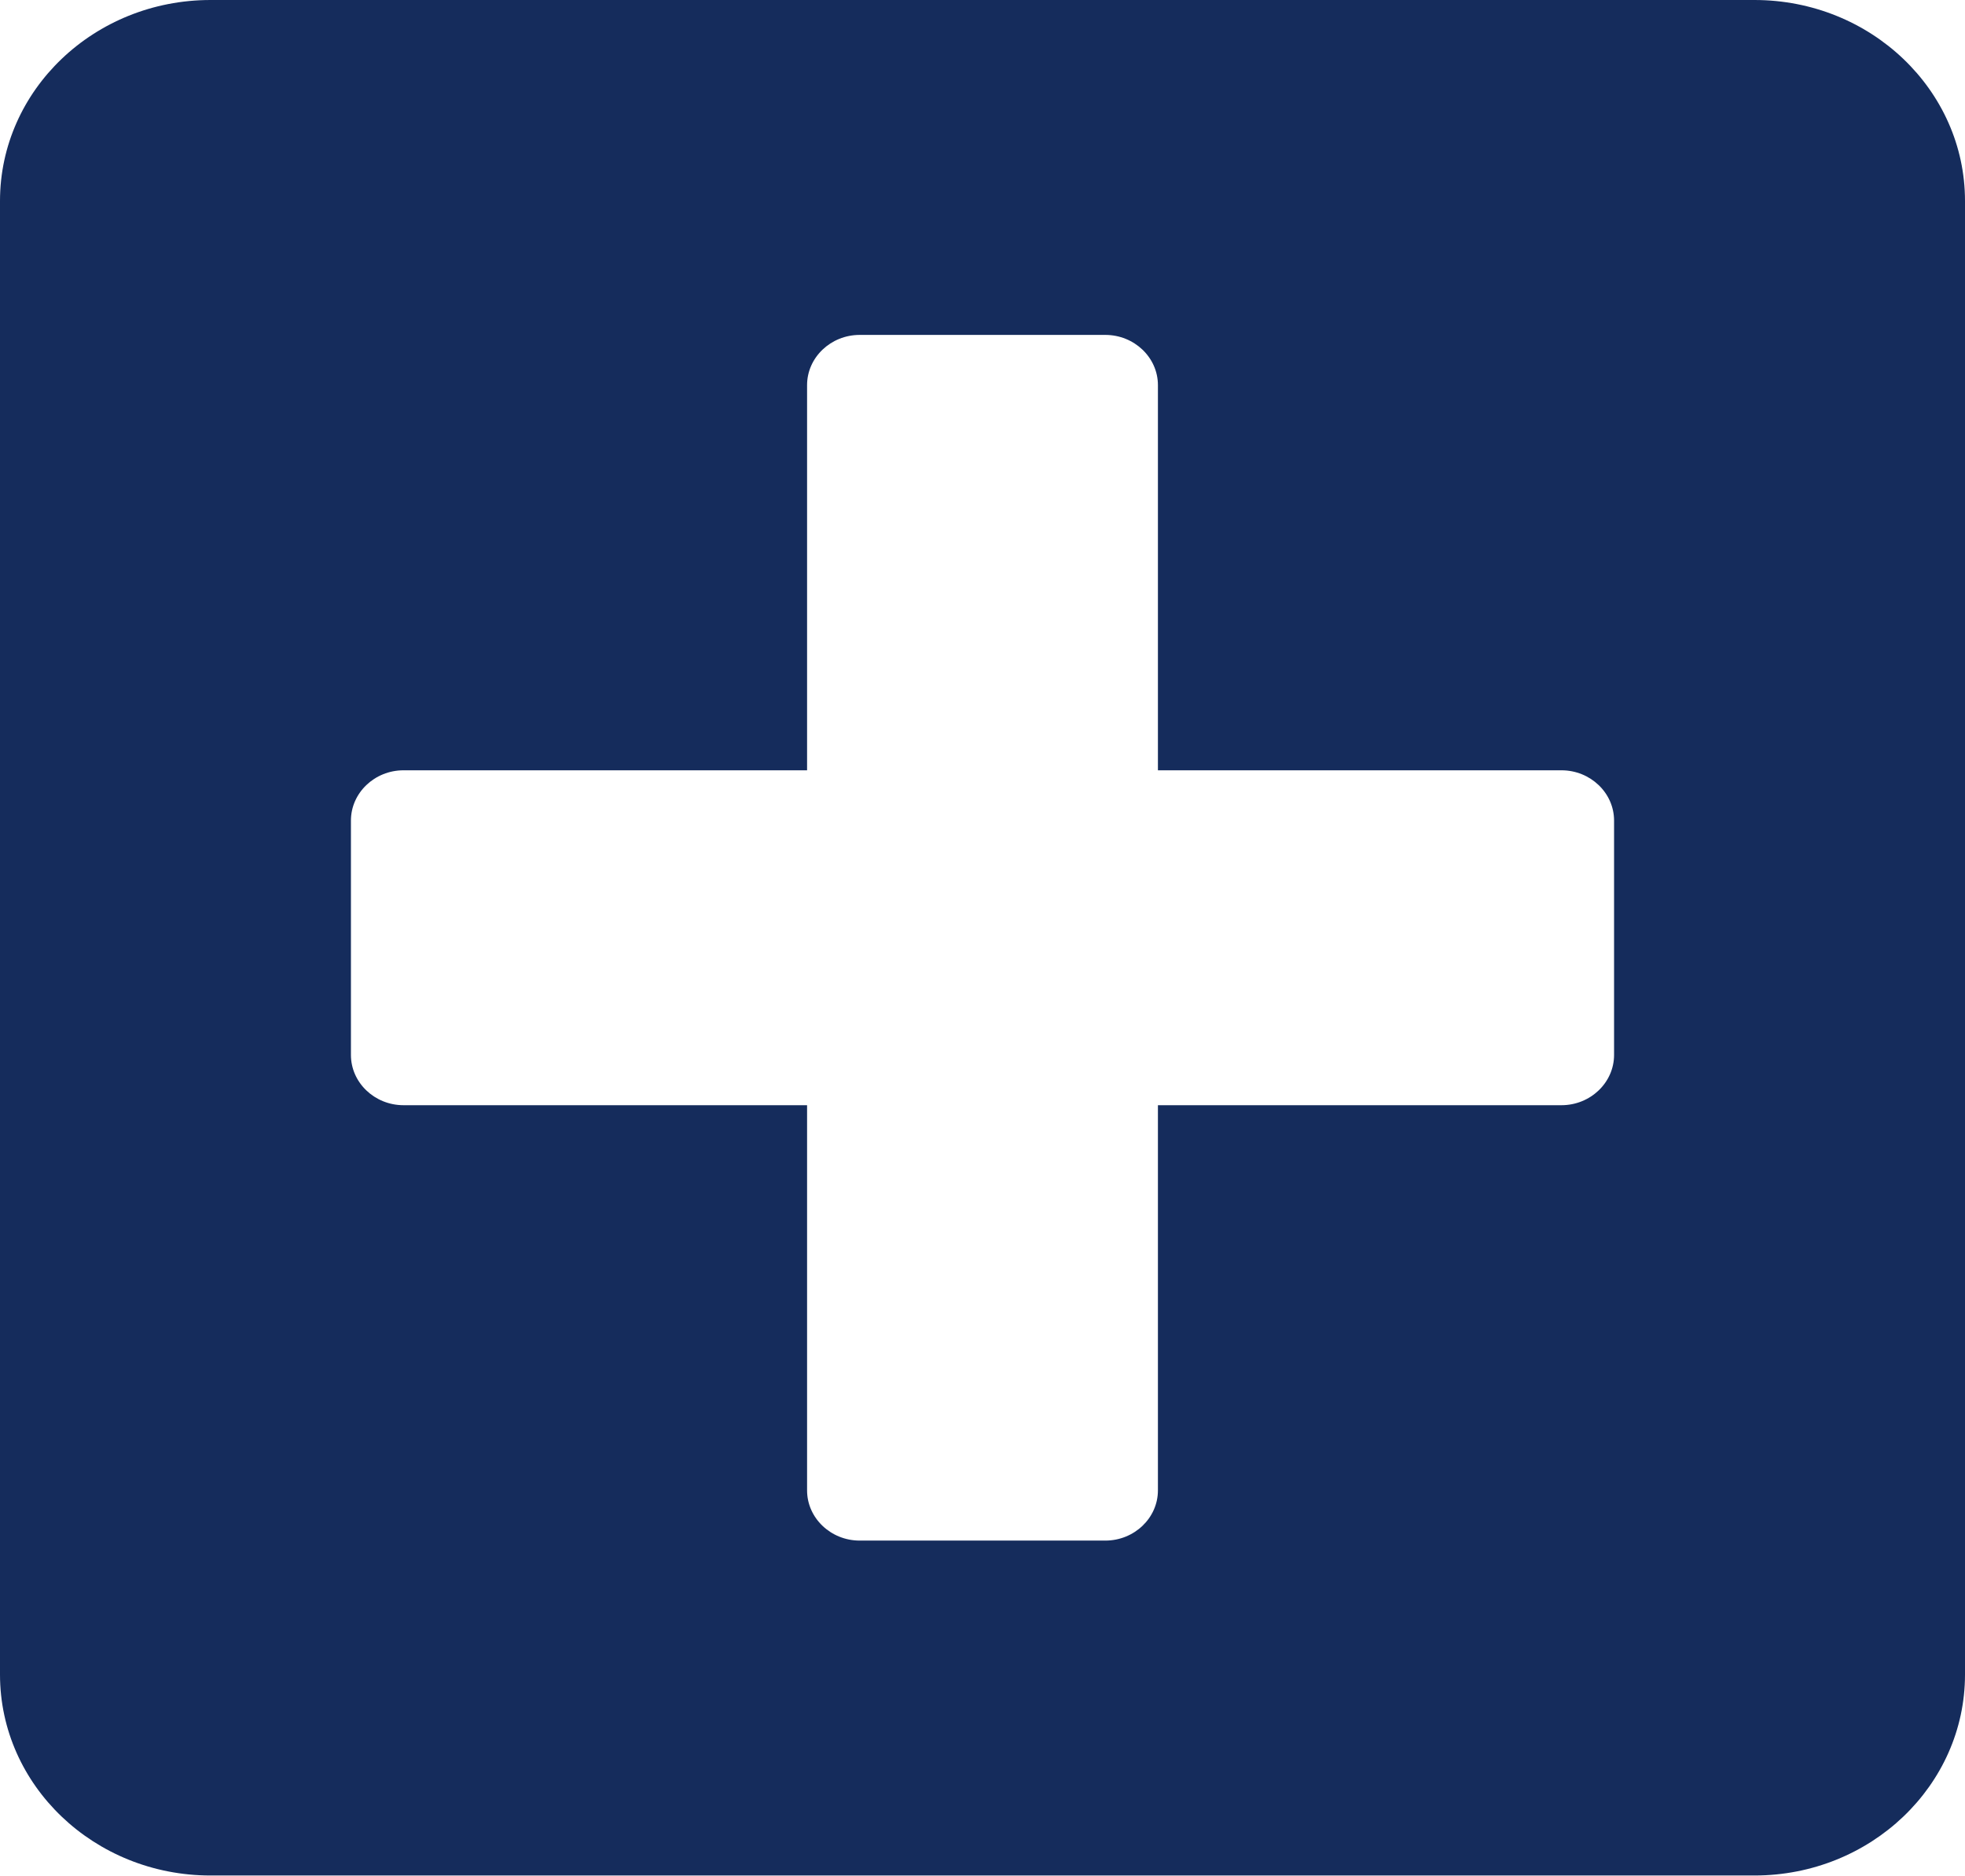
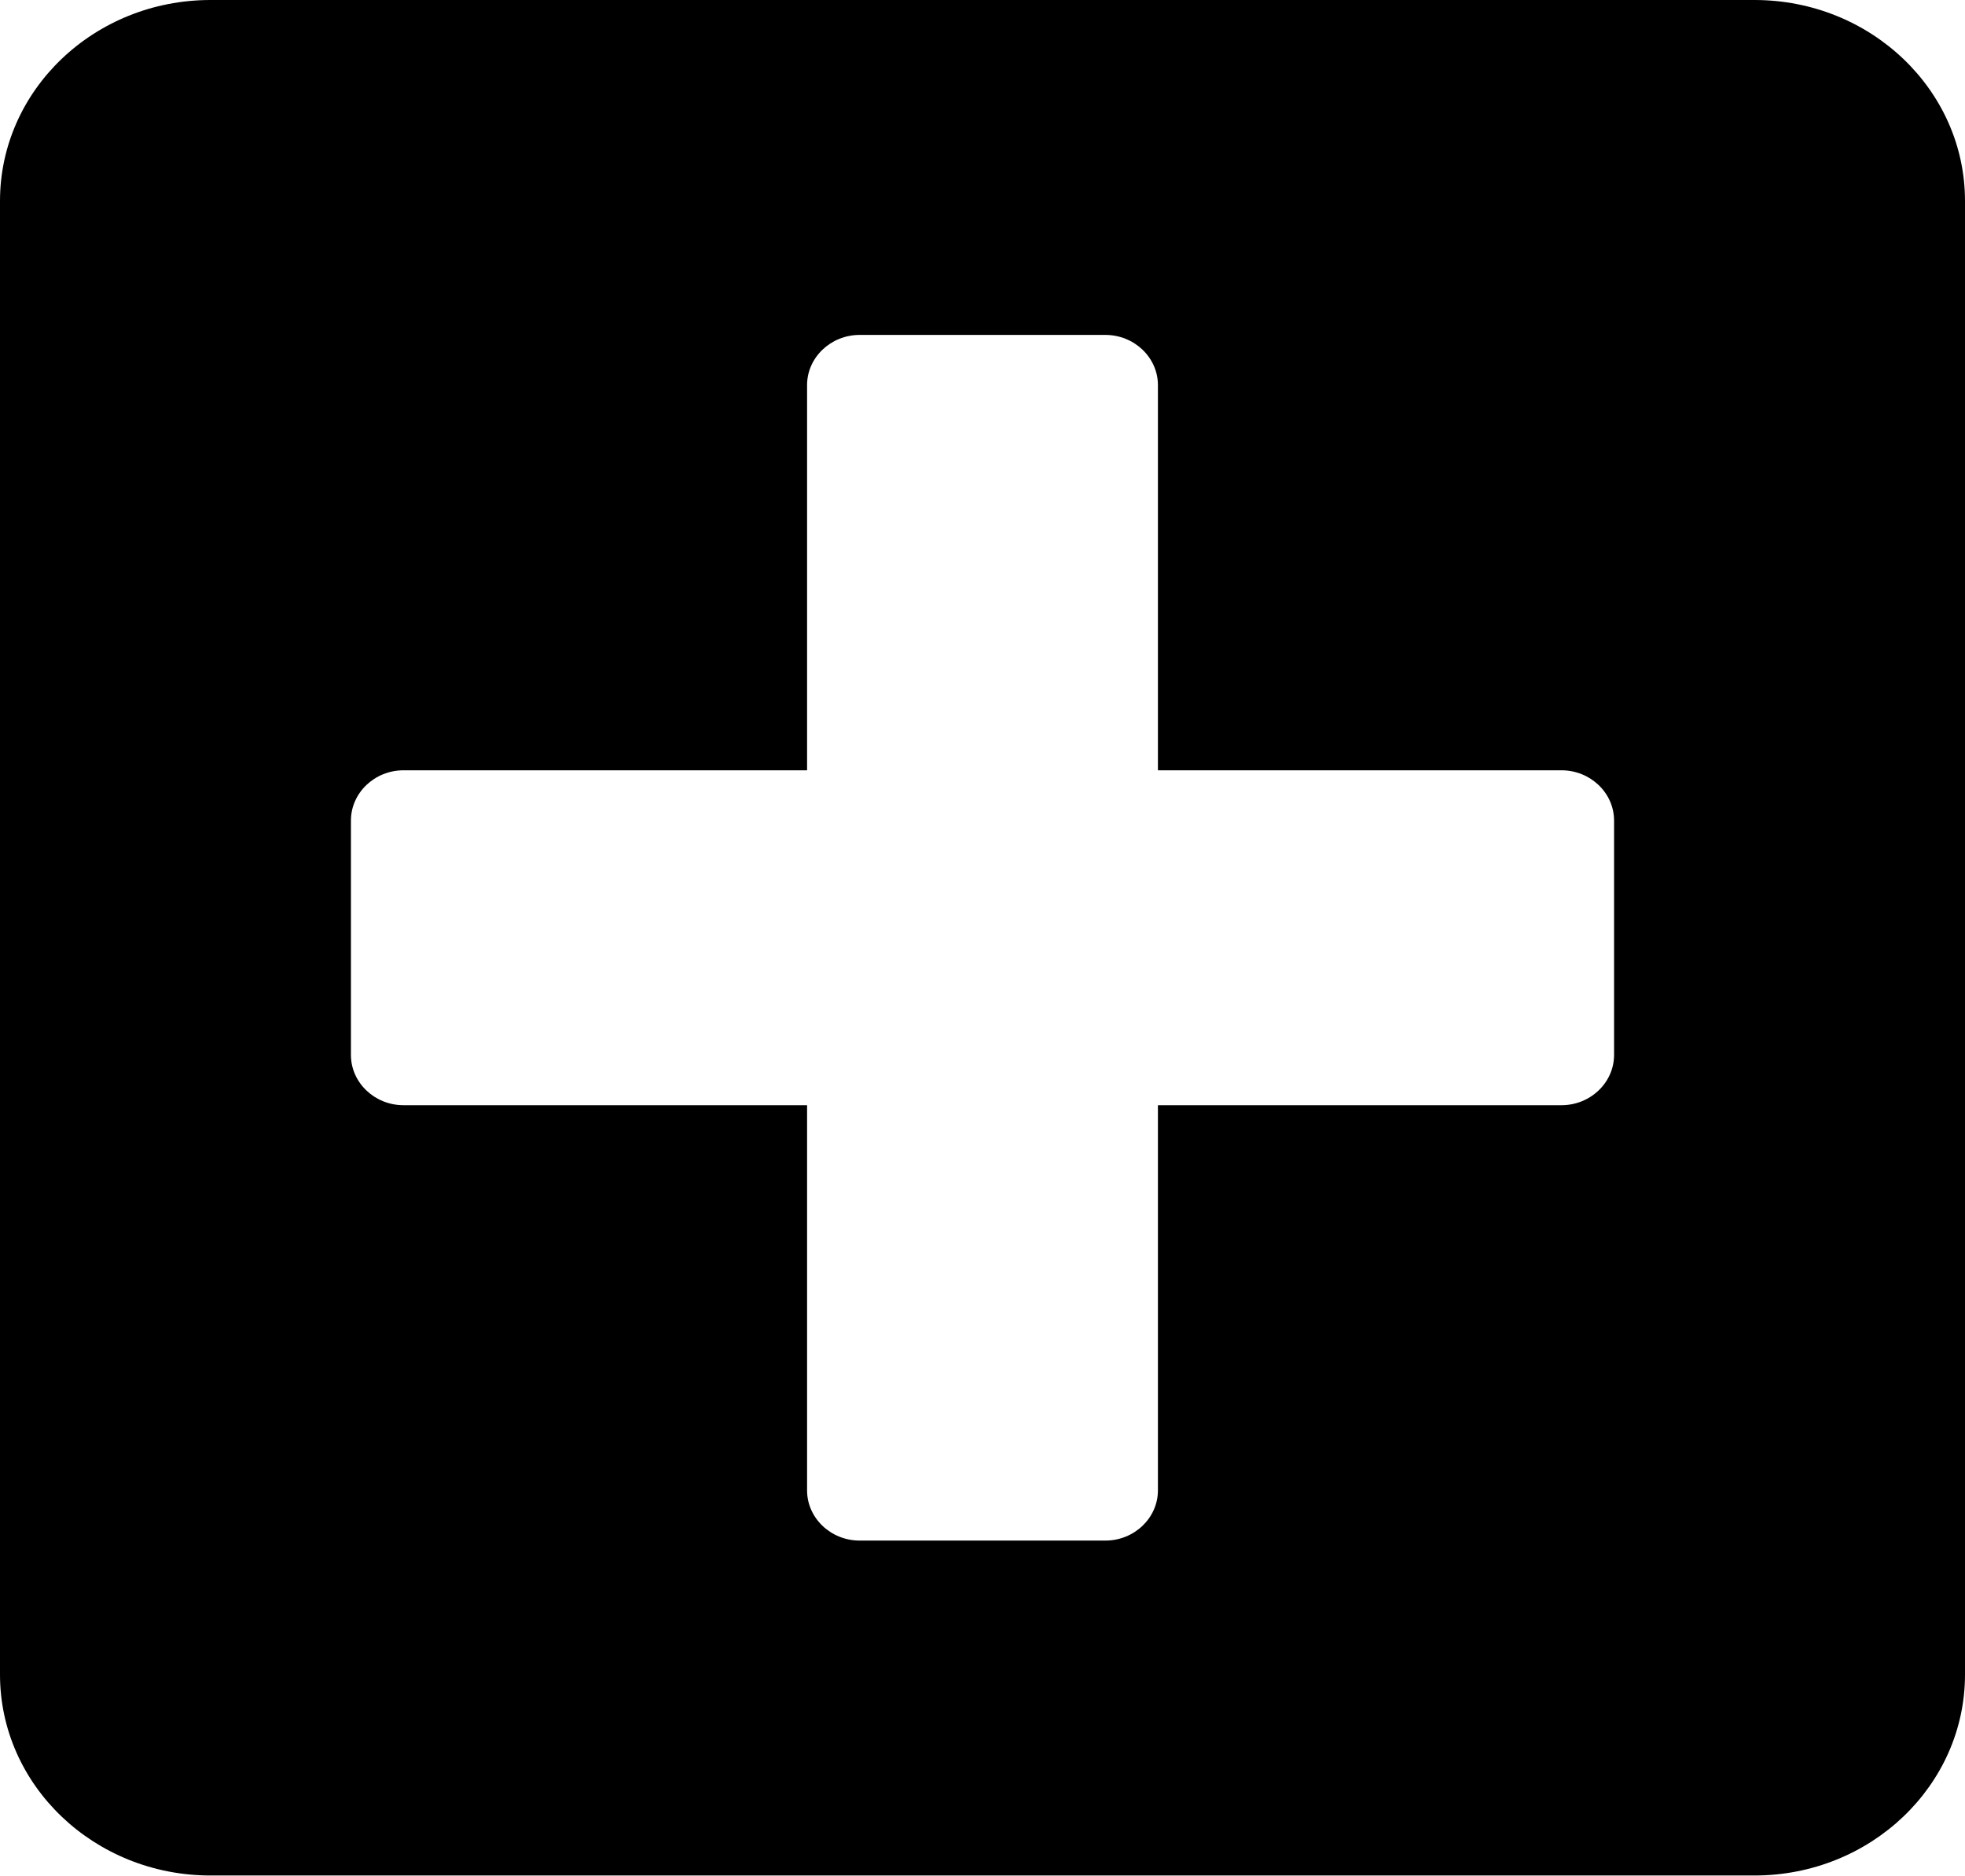
- <svg xmlns="http://www.w3.org/2000/svg" width="22" height="21" viewBox="0 0 22 21" fill="none">
-   <path d="M19.643 0H2.357C1.056 0 0 1.008 0 2.25V18.75C0 19.992 1.056 21 2.357 21H19.643C20.944 21 22 19.992 22 18.75V2.25C22 1.008 20.944 0 19.643 0ZM18.071 11.812C18.071 12.122 17.806 12.375 17.482 12.375H12.964V16.688C12.964 16.997 12.699 17.25 12.375 17.25H9.625C9.301 17.25 9.036 16.997 9.036 16.688V12.375H4.518C4.194 12.375 3.929 12.122 3.929 11.812V9.188C3.929 8.878 4.194 8.625 4.518 8.625H9.036V4.312C9.036 4.003 9.301 3.75 9.625 3.75H12.375C12.699 3.75 12.964 4.003 12.964 4.312V8.625H17.482C17.806 8.625 18.071 8.878 18.071 9.188V11.812Z" fill="#152C5C" />
+ <svg xmlns="http://www.w3.org/2000/svg" viewBox="0 0 22 21">
+   <path d="M19.643 0H2.357C1.056 0 0 1.008 0 2.25V18.75C0 19.992 1.056 21 2.357 21H19.643C20.944 21 22 19.992 22 18.75V2.25C22 1.008 20.944 0 19.643 0ZM18.071 11.812C18.071 12.122 17.806 12.375 17.482 12.375H12.964V16.688C12.964 16.997 12.699 17.25 12.375 17.25H9.625C9.301 17.25 9.036 16.997 9.036 16.688V12.375H4.518C4.194 12.375 3.929 12.122 3.929 11.812V9.188C3.929 8.878 4.194 8.625 4.518 8.625H9.036V4.312C9.036 4.003 9.301 3.75 9.625 3.75H12.375C12.699 3.75 12.964 4.003 12.964 4.312V8.625H17.482C17.806 8.625 18.071 8.878 18.071 9.188V11.812Z" />
</svg>
